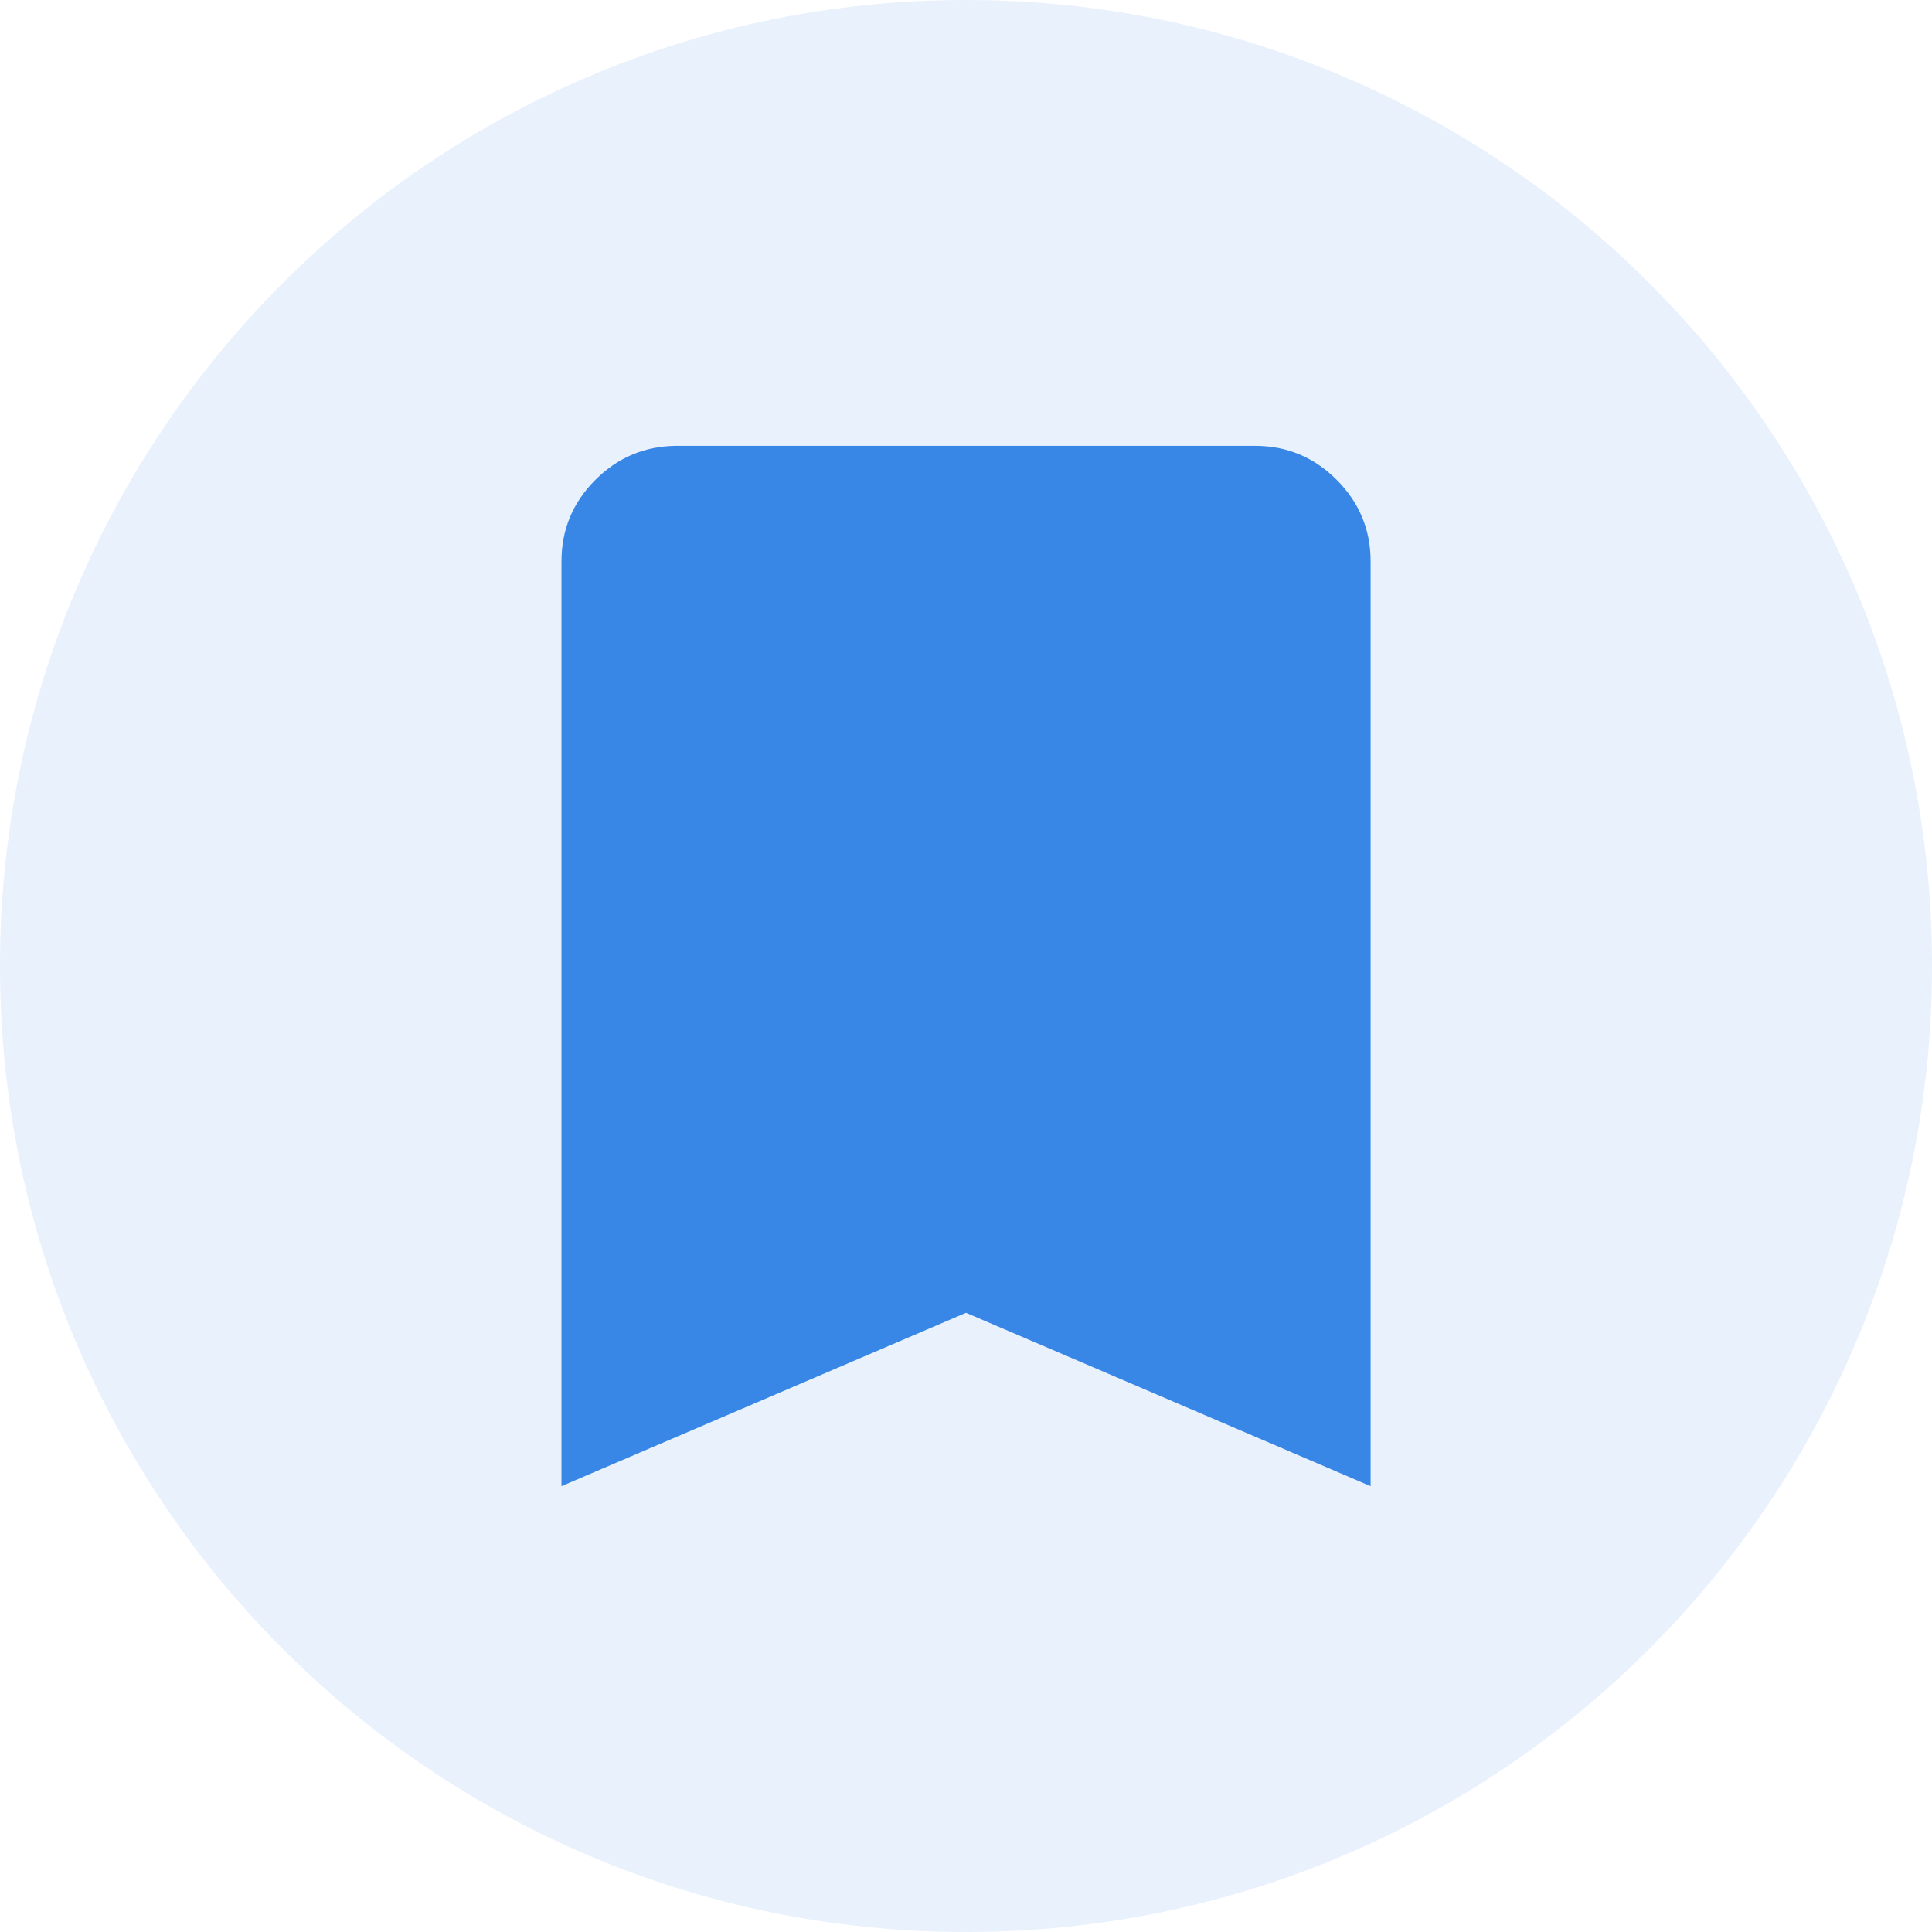
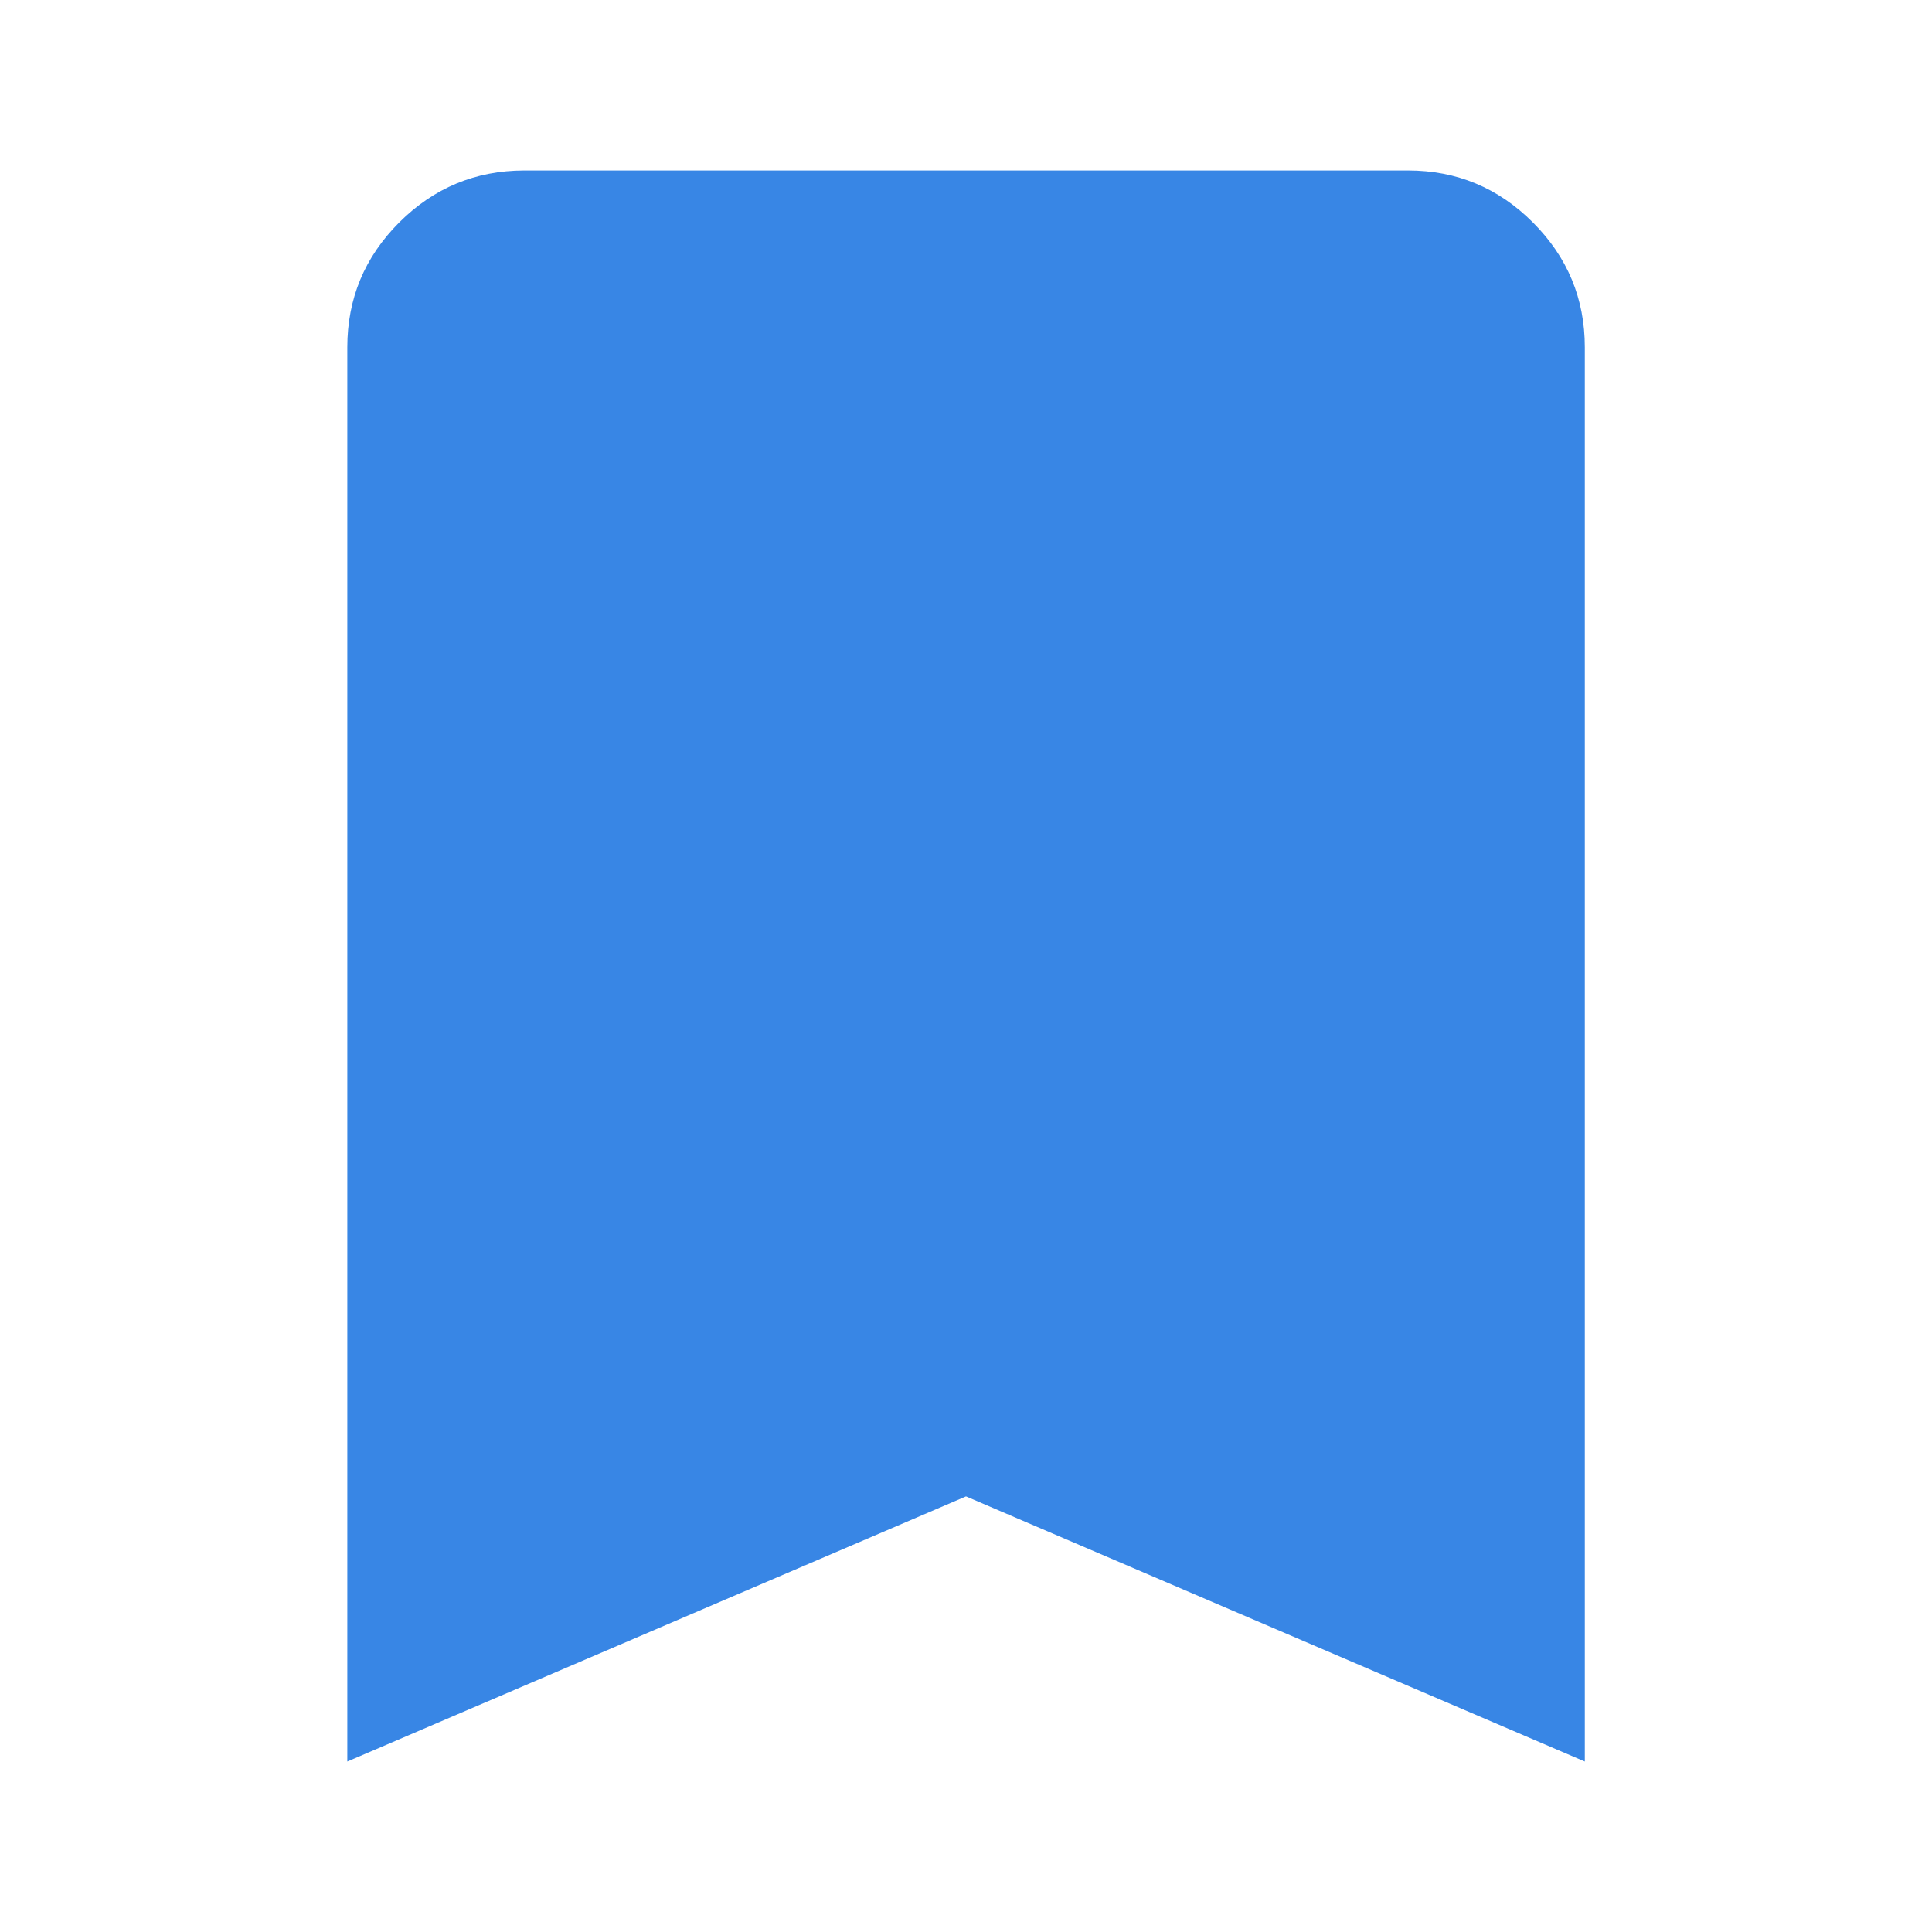
- <svg xmlns="http://www.w3.org/2000/svg" width="26" height="26" viewBox="0 0 26 26" fill="none">
-   <rect width="26" height="26" rx="13" fill="#E8F1FC" />
+ <svg xmlns="http://www.w3.org/2000/svg" width="24" height="24" viewBox="4.5 4.5 17 17" fill="none">
  <path d="M7.556 20V7.556C7.556 7.128 7.708 6.762 8.013 6.457C8.318 6.153 8.684 6.001 9.111 6H16.889C17.317 6 17.683 6.152 17.988 6.457C18.293 6.762 18.445 7.128 18.445 7.556V20L13 17.667L7.556 20Z" fill="#3886E5" />
</svg>
